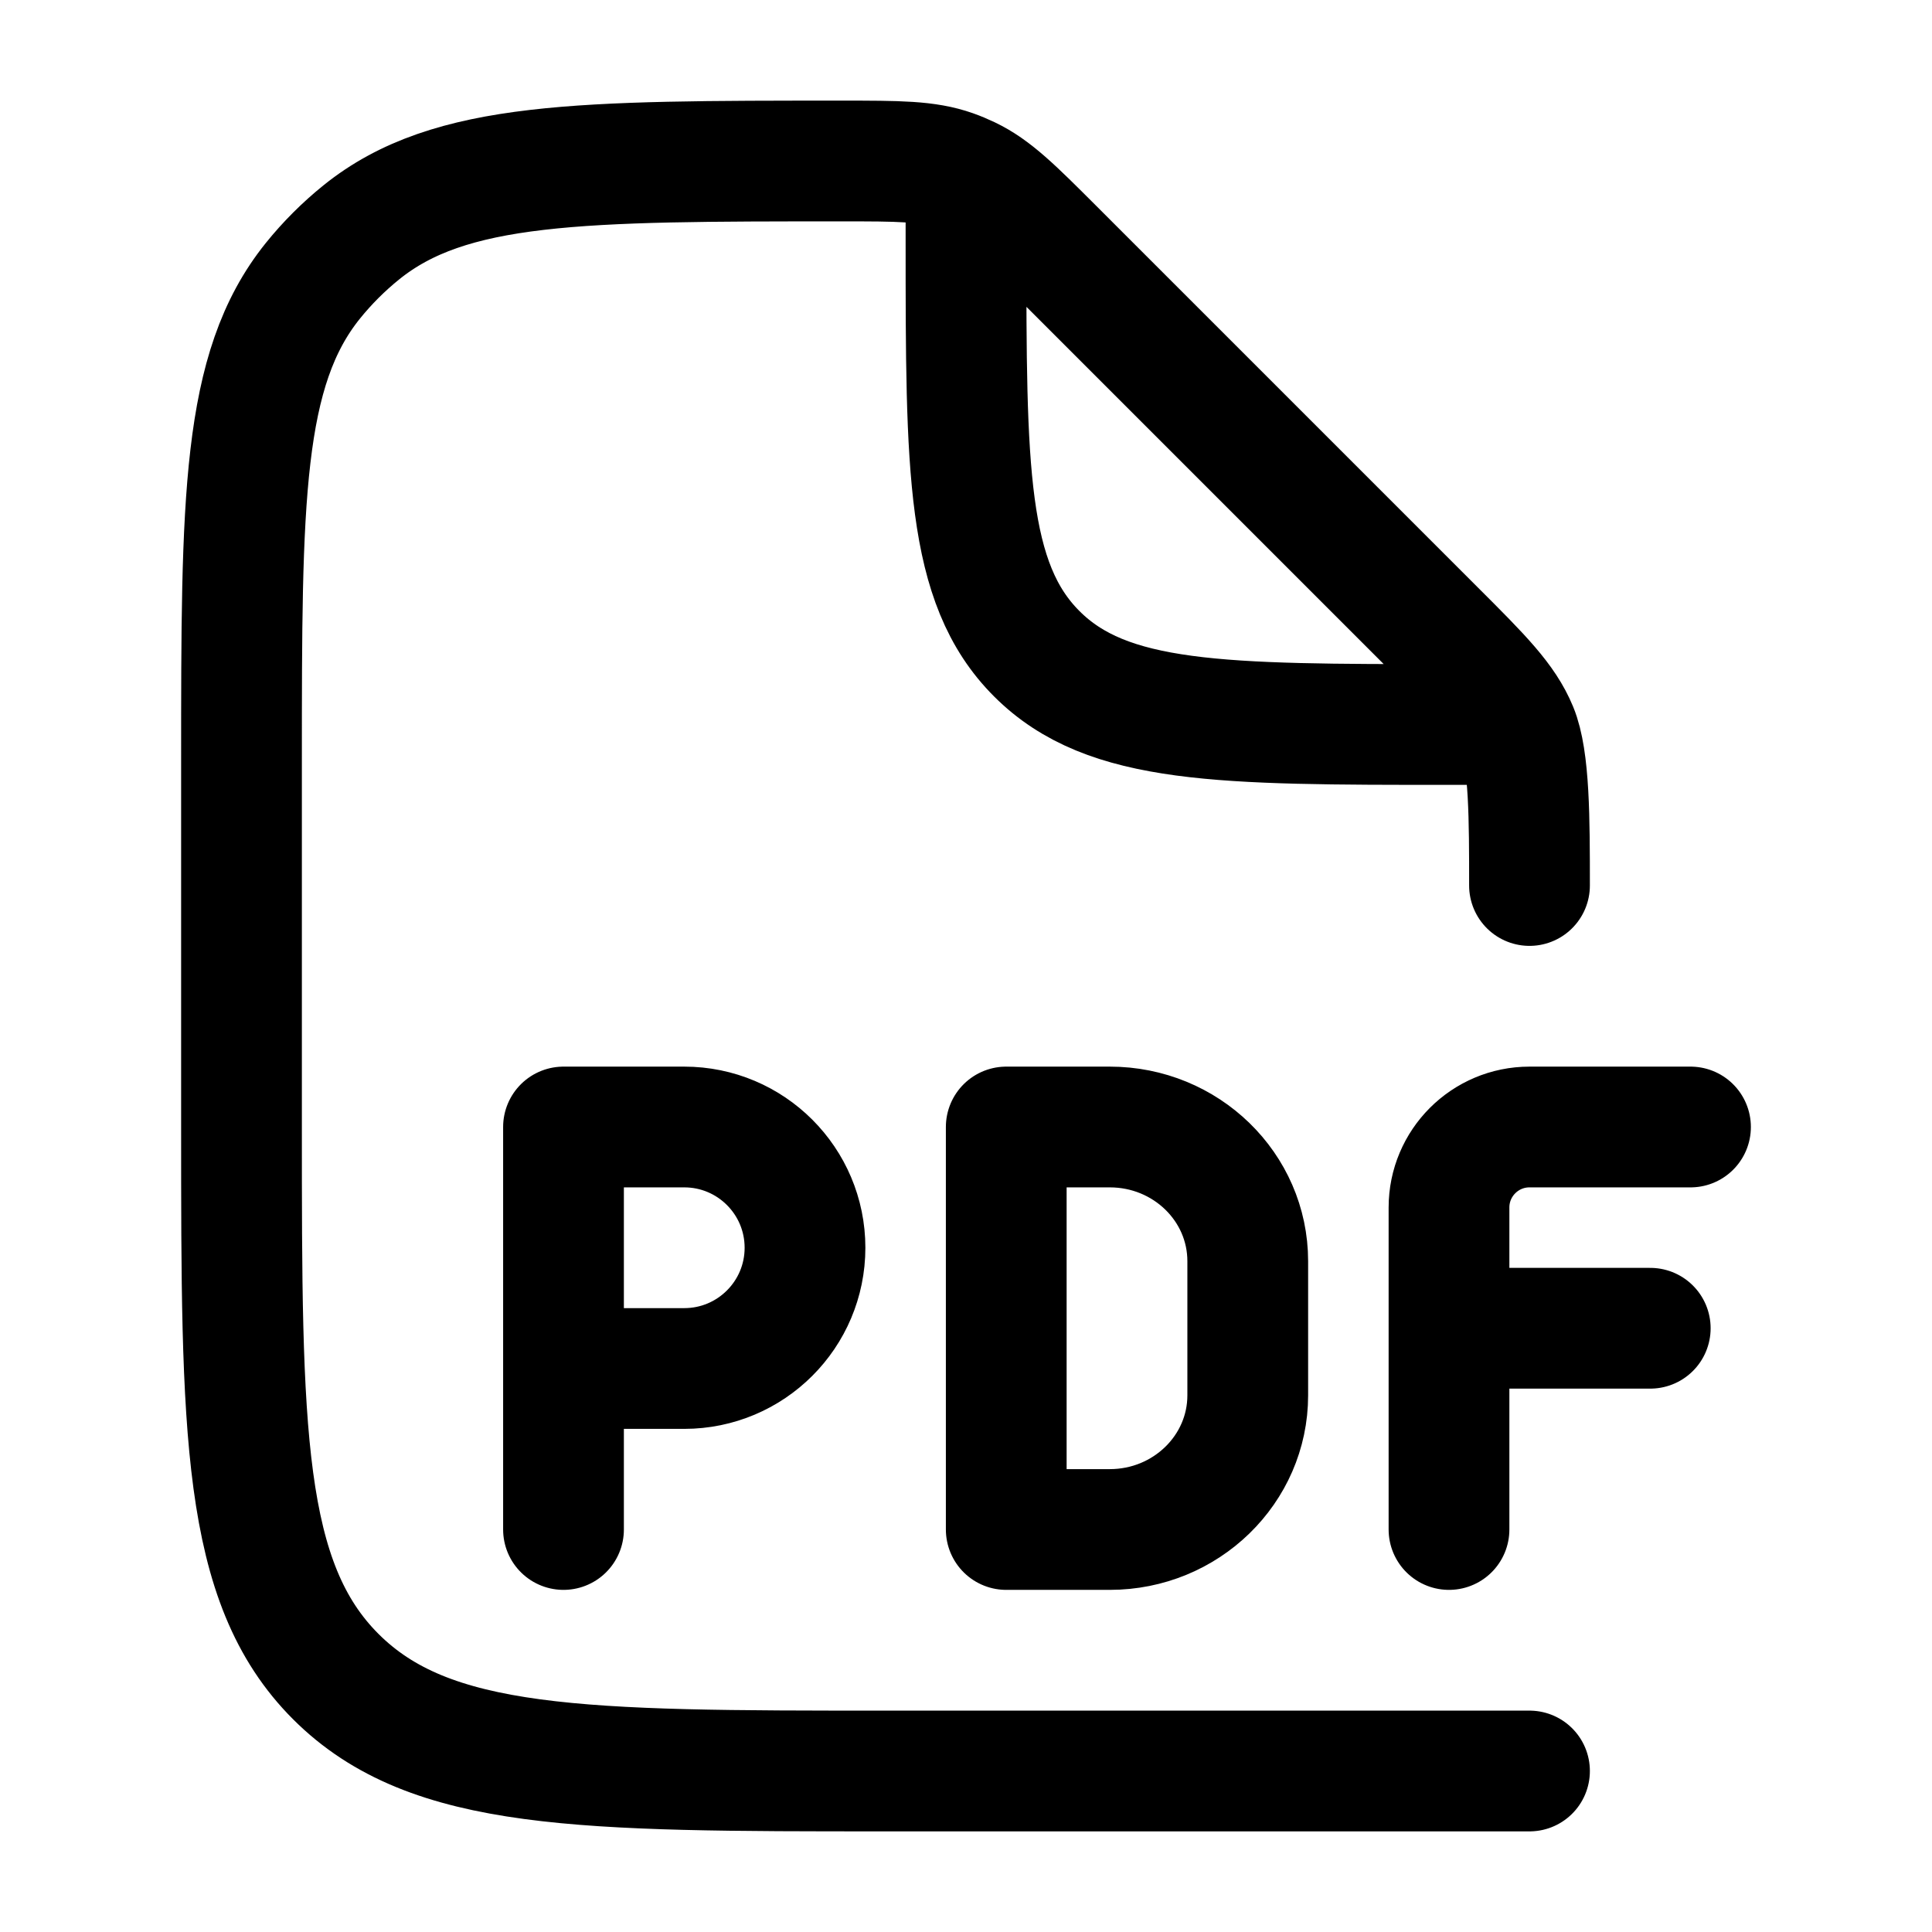
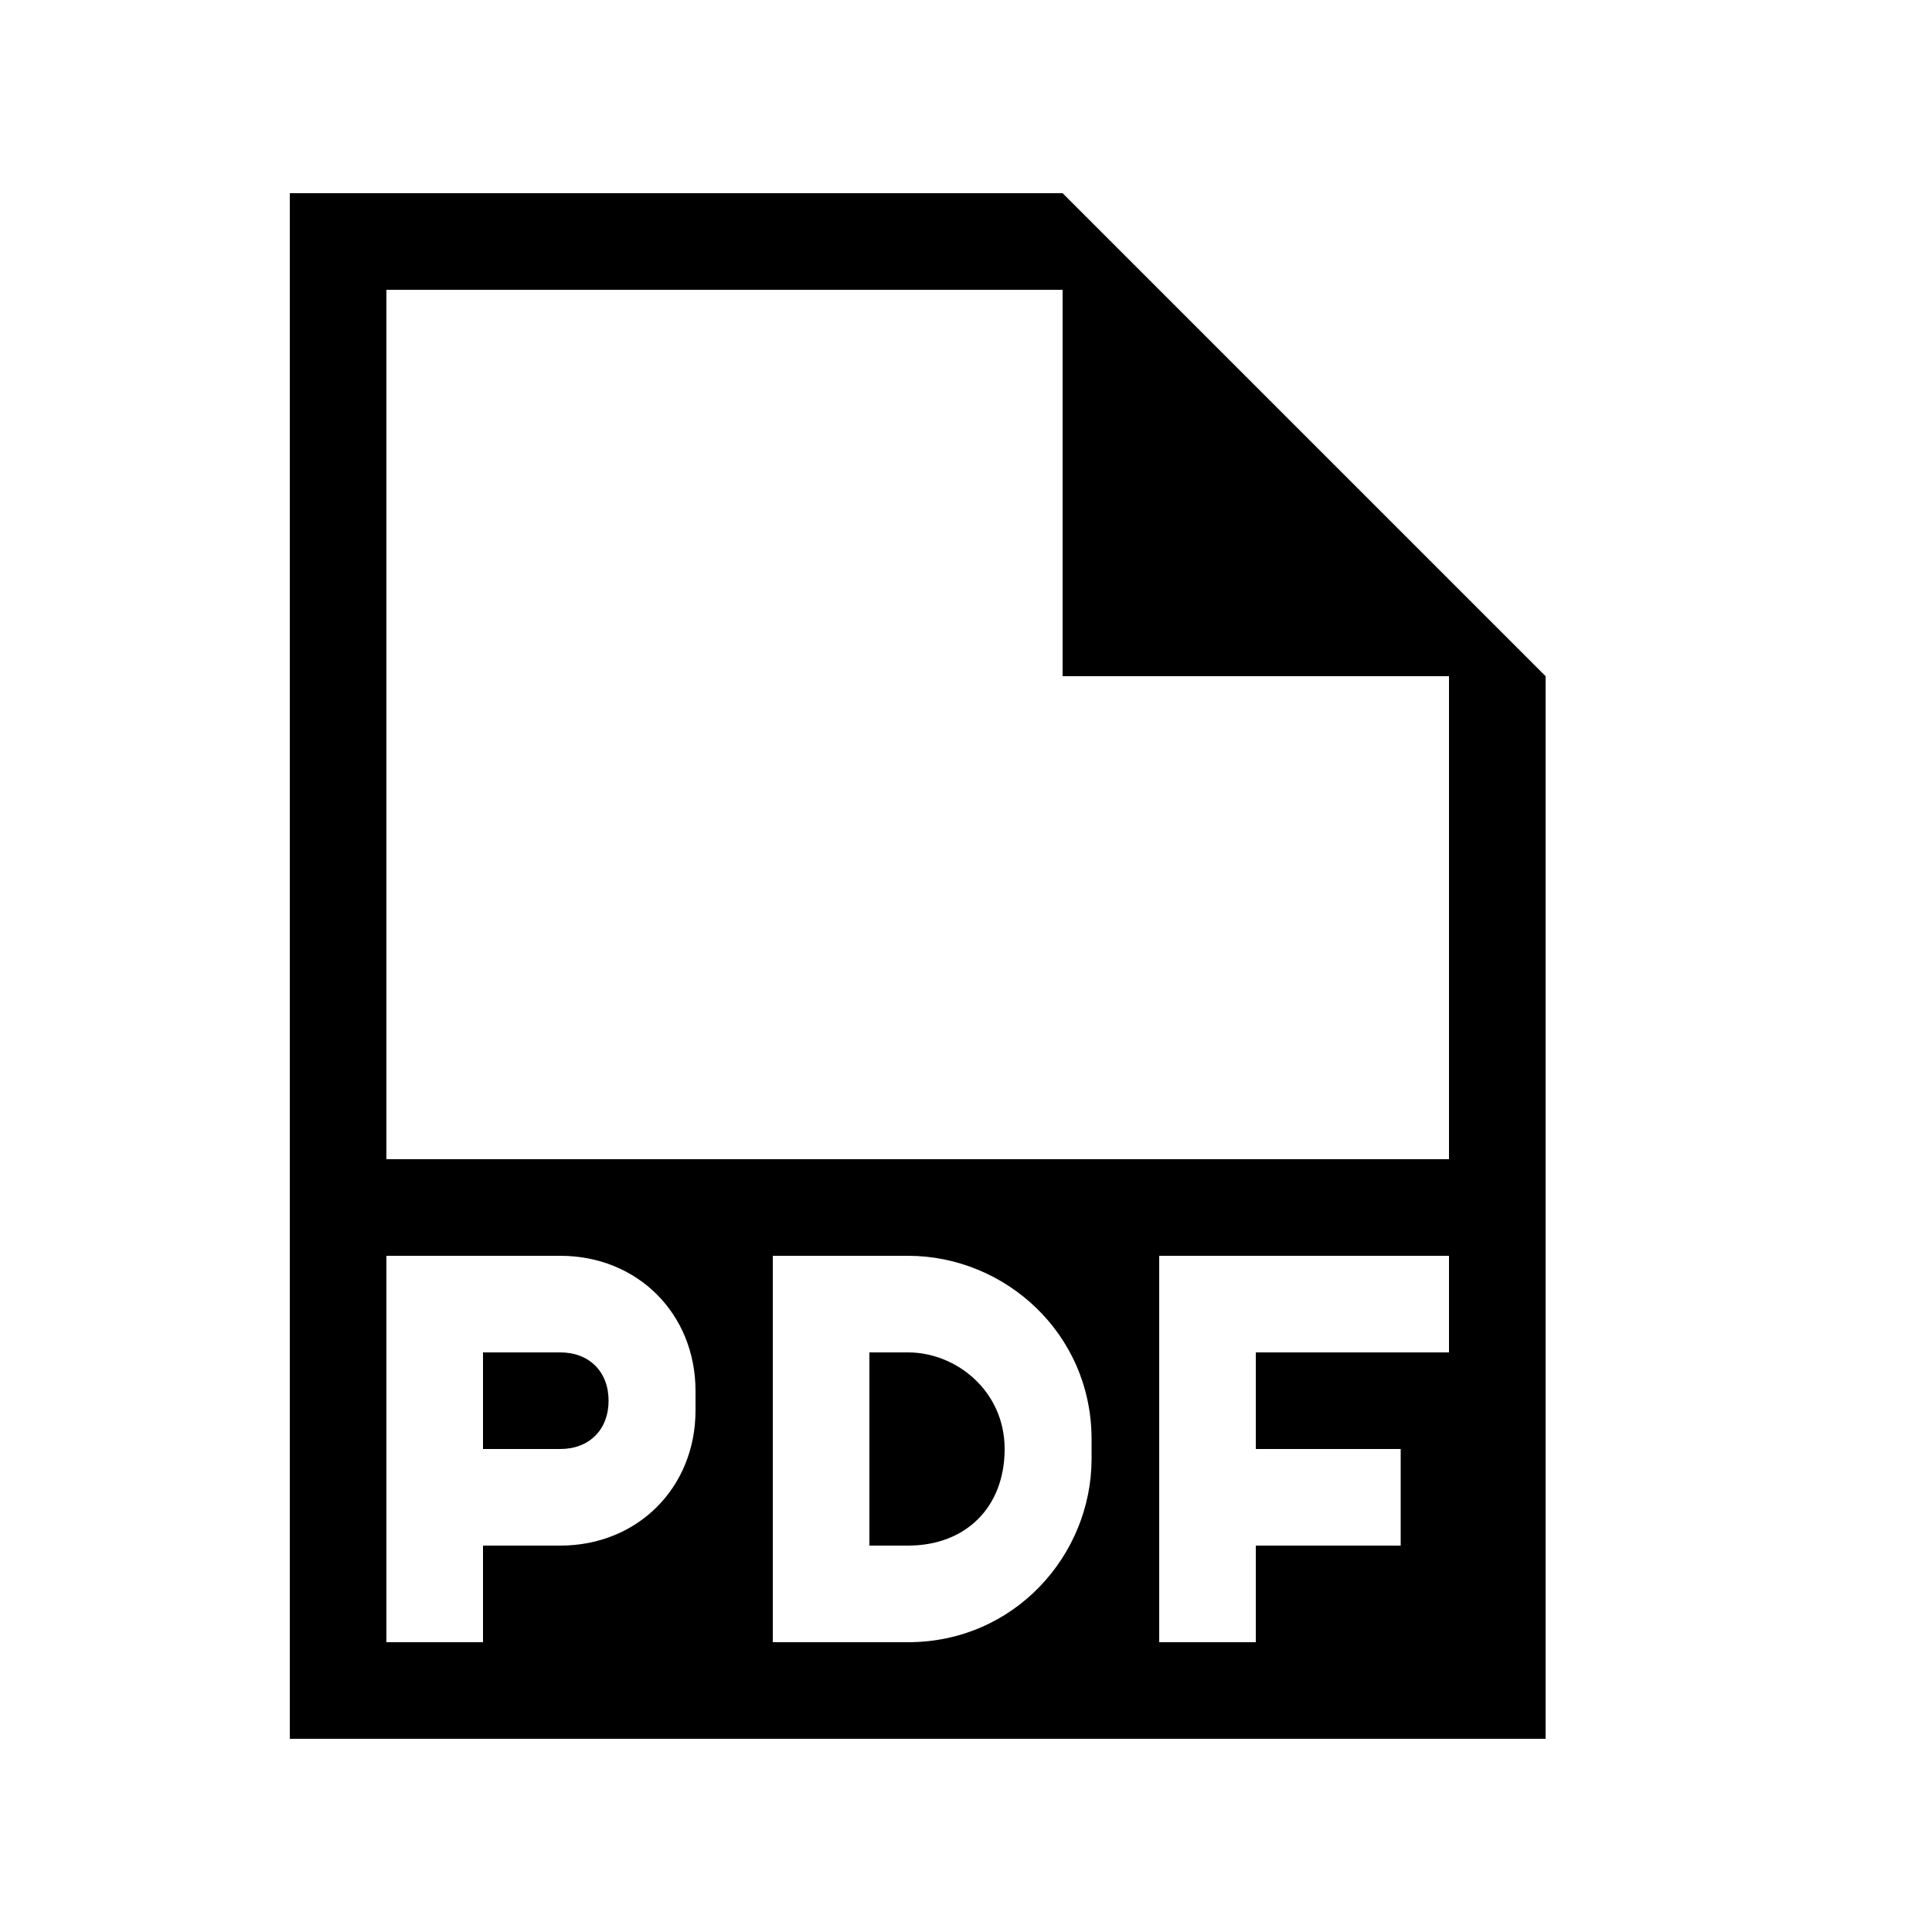
- <svg xmlns="http://www.w3.org/2000/svg" width="128" height="128" viewBox="0 0 24 24">
-   <g fill="none" stroke="currentColor" stroke-linecap="round" stroke-linejoin="round" stroke-width="1.5">
-     <path d="M19 11c0-.818 0-1.57-.152-1.937s-.441-.657-1.02-1.235l-4.736-4.736c-.499-.499-.748-.748-1.058-.896a2 2 0 0 0-.197-.082C11.514 2 11.161 2 10.456 2c-3.245 0-4.868 0-5.967.886a4 4 0 0 0-.603.603C3 4.59 3 6.211 3 9.456V14c0 3.771 0 5.657 1.172 6.828S7.229 22 11 22h8M12 2.5V3c0 2.828 0 4.243.879 5.121C13.757 9 15.172 9 18 9h.5" />
-     <path d="M21 14h-2a1 1 0 0 0-1 1v1.5m0 0V19m0-2.5h2.5M7 19v-2m0 0v-3h1.5a1.5 1.5 0 0 1 0 3zm5.5-3h1.286c.947 0 1.714.746 1.714 1.667v1.666c0 .92-.768 1.667-1.714 1.667H12.5z" />
-   </g>
+ <svg xmlns="http://www.w3.org/2000/svg" width="128" height="128" viewBox="0 0 20 20">
+   <path fill="currentColor" fill-rule="evenodd" d="M5.8 14H5v1h.8c.3 0 .5-.2.5-.5s-.2-.5-.5-.5M11 2H3v16h13V7zM7.2 14.6c0 .8-.6 1.4-1.4 1.4H5v1H4v-4h1.8c.8 0 1.4.6 1.4 1.4zm4.1.5c0 1-.8 1.9-1.9 1.9H8v-4h1.4c1 0 1.9.8 1.9 1.9zM15 14h-2v1h1.5v1H13v1h-1v-4h3zm0-2H4V3h7v4h4zm-5.6 2H9v2h.4c.6 0 1-.4 1-1s-.5-1-1-1" clip-rule="evenodd" />
</svg>
